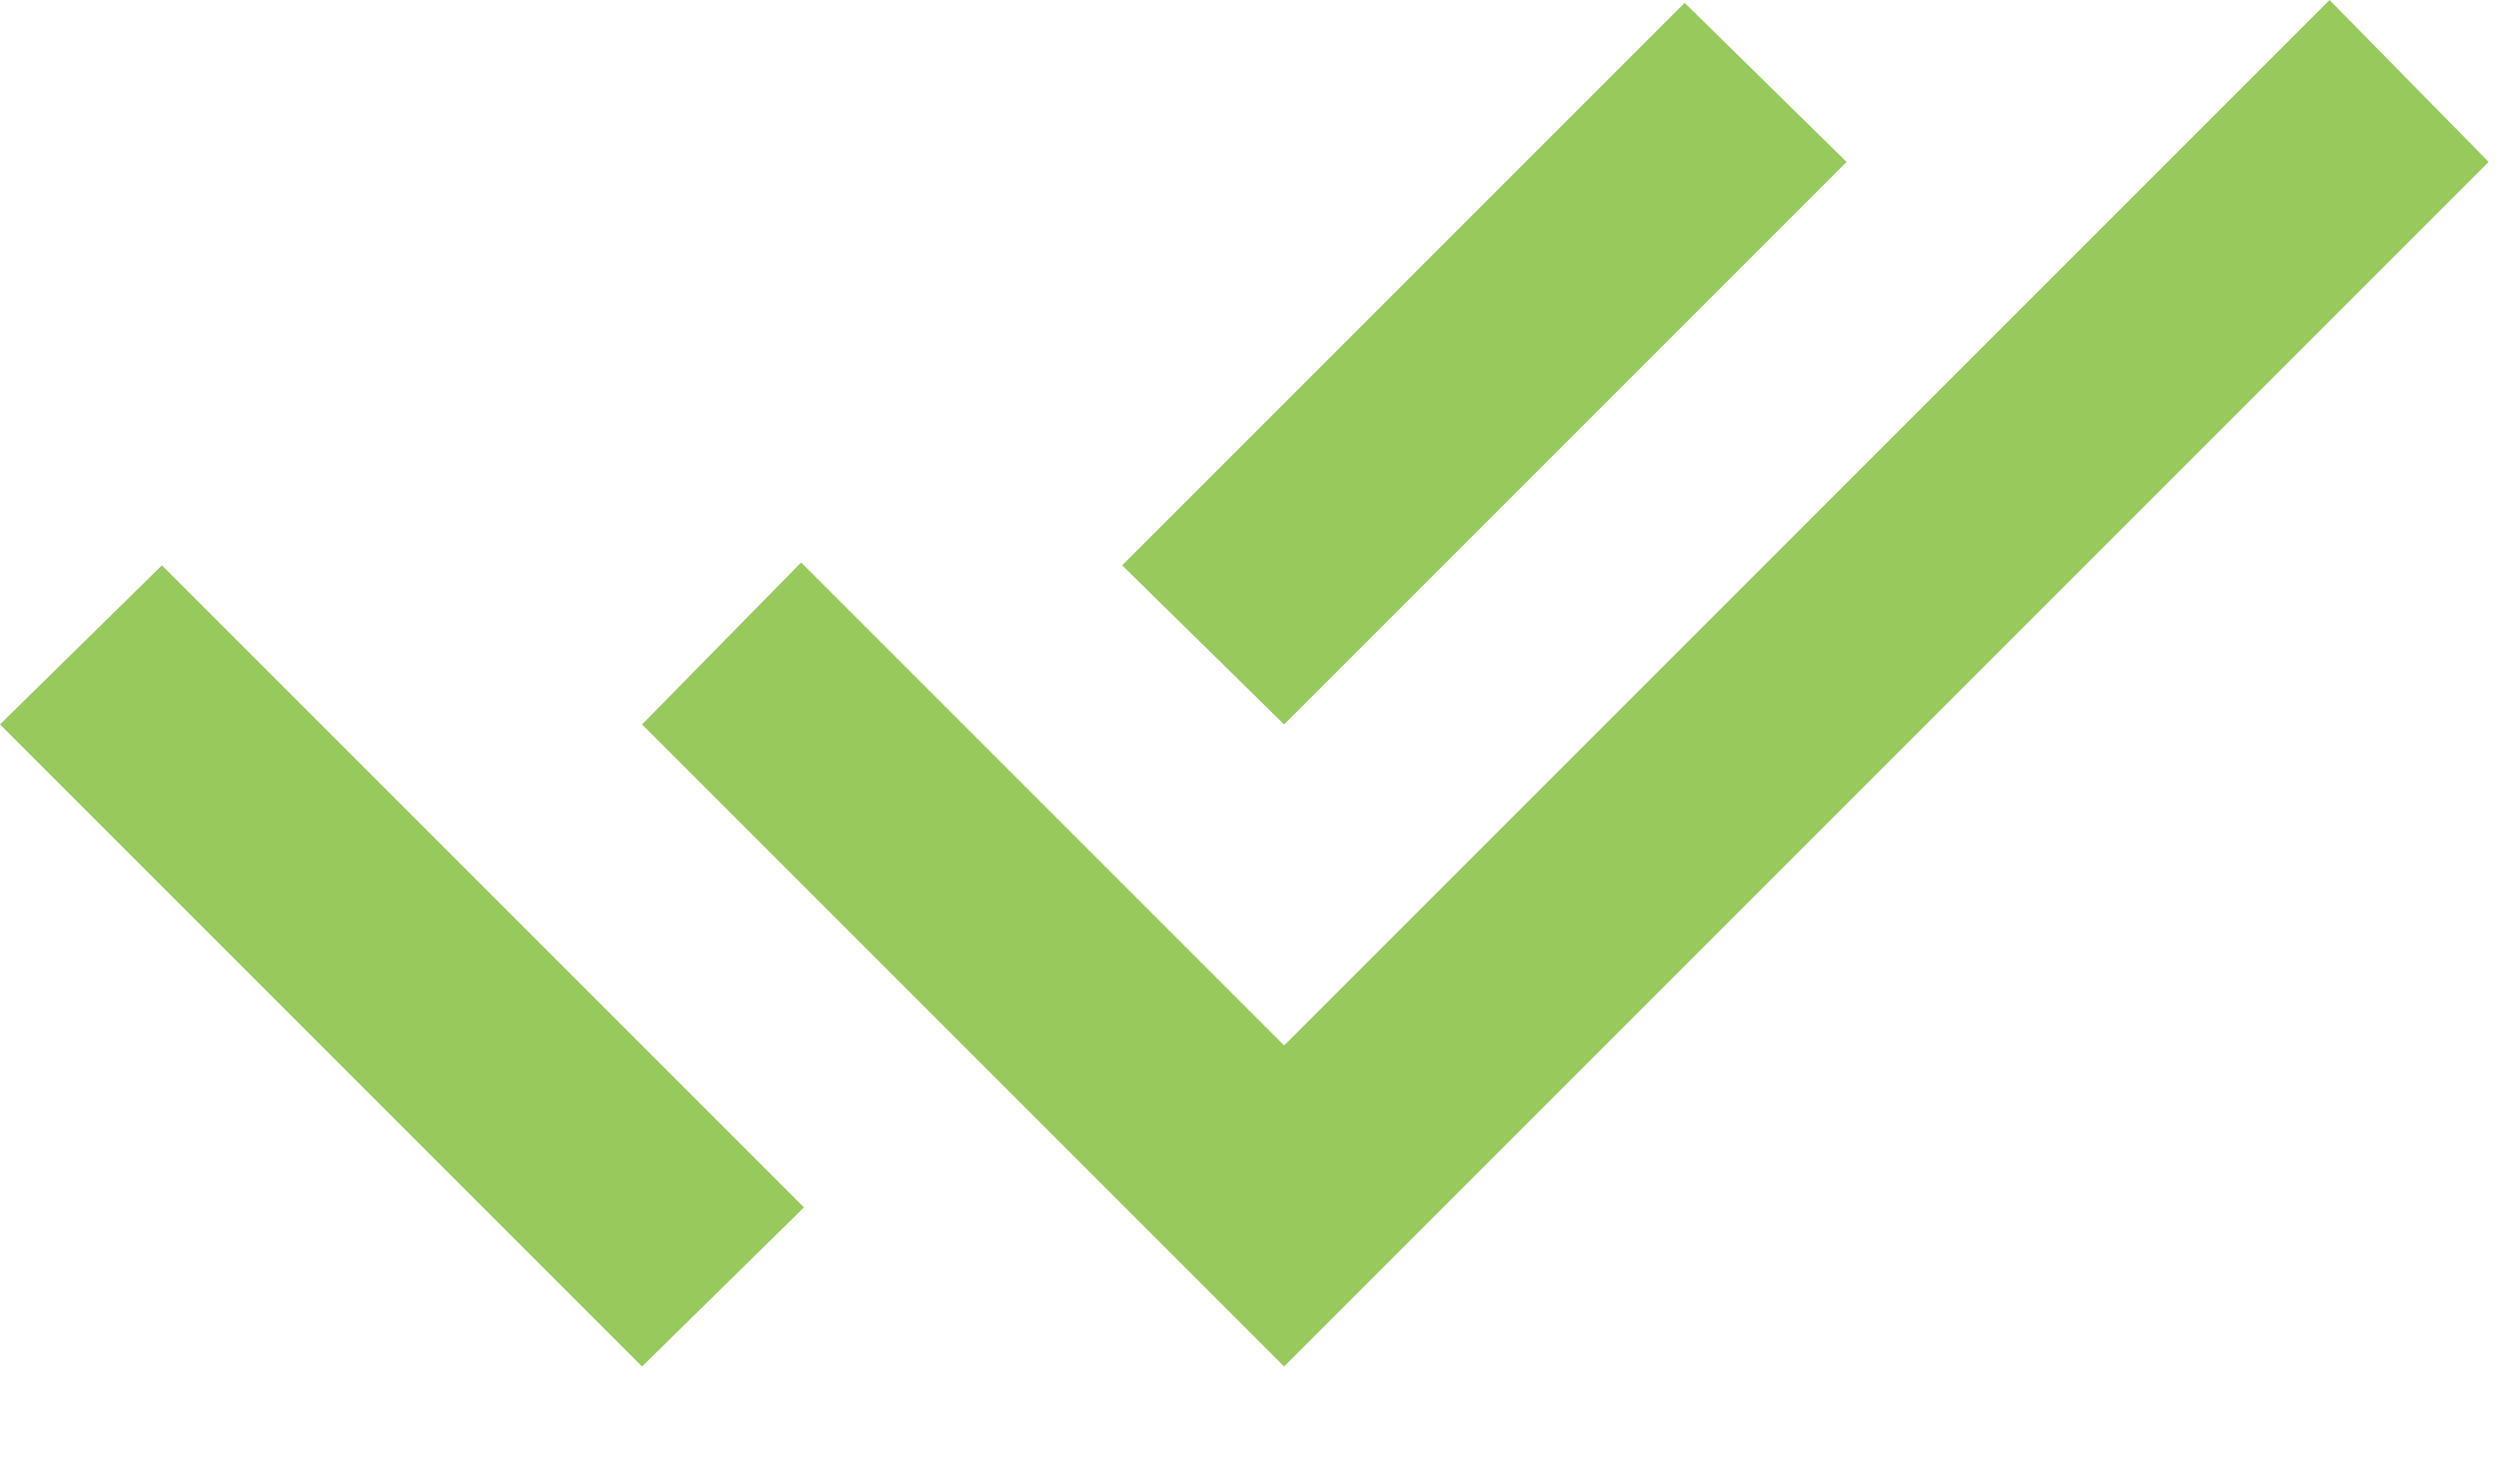
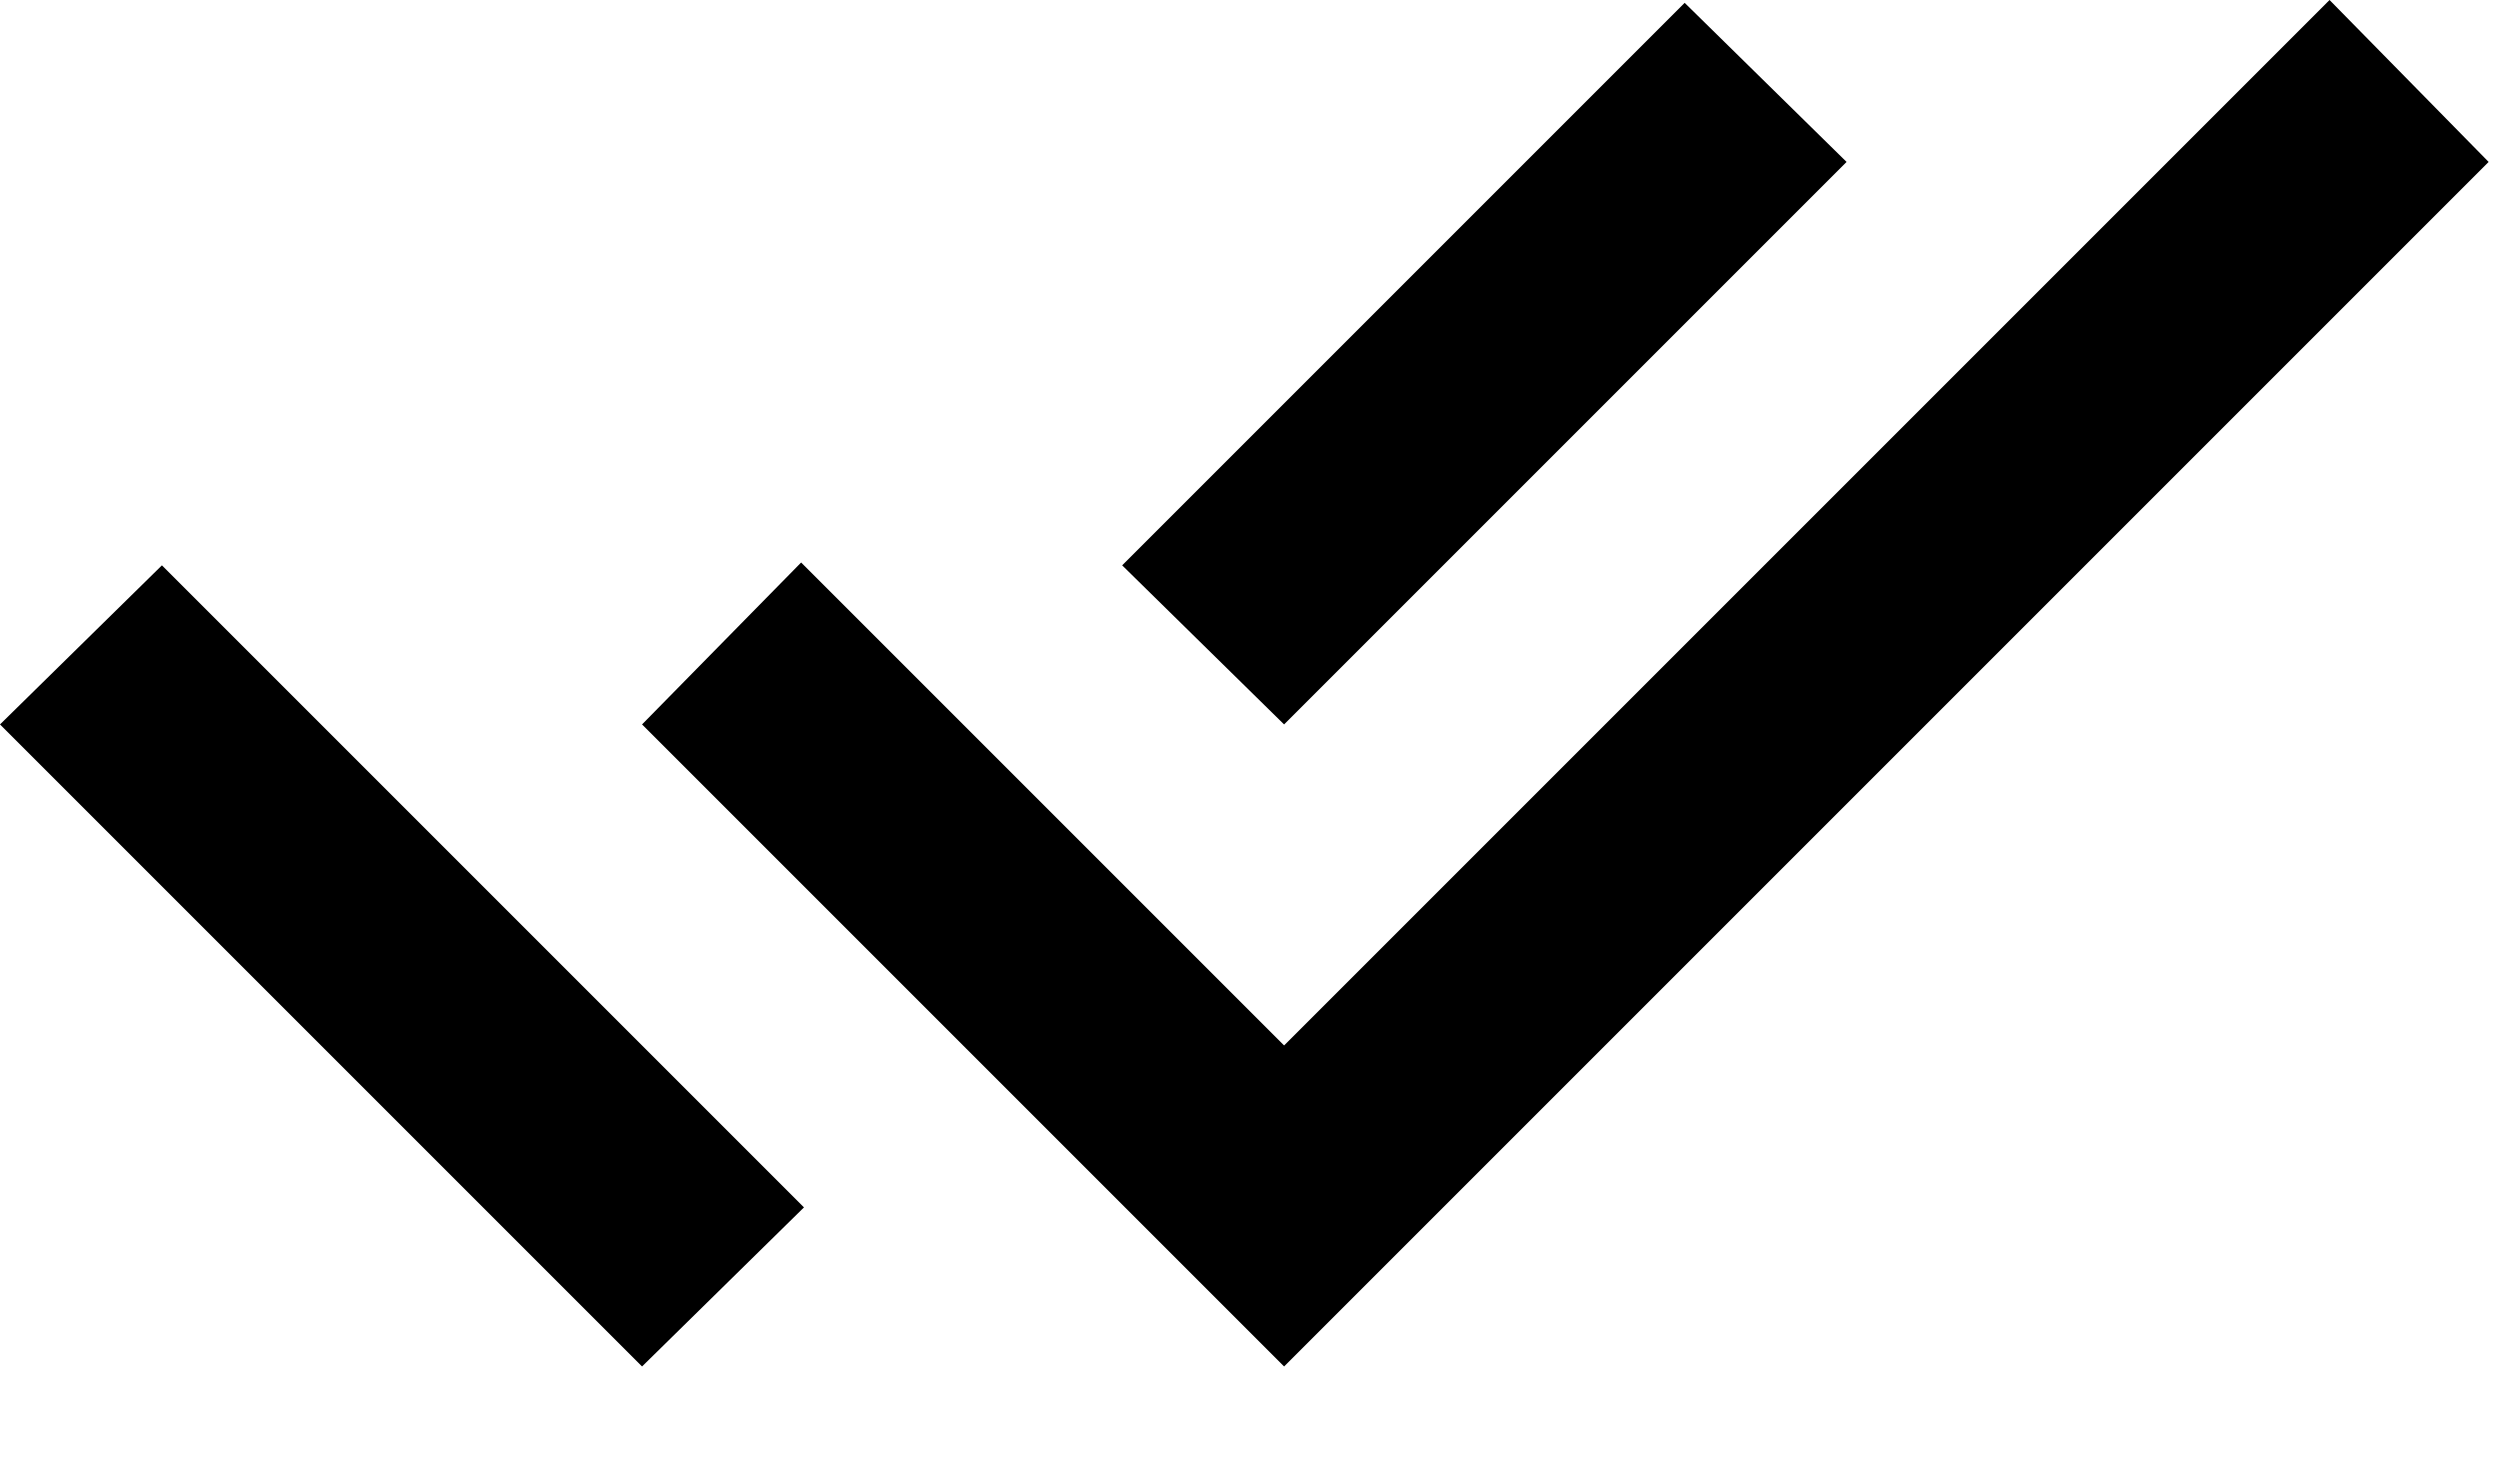
- <svg xmlns="http://www.w3.org/2000/svg" width="22" height="13" viewBox="0 0 22 13" fill="none">
-   <path d="M5.65 12.025L0 6.375L1.425 4.975L5.675 9.225L7.075 10.625L5.65 12.025ZM11.3 12.025L5.65 6.375L7.05 4.95L11.3 9.2L20.5 0L21.9 1.425L11.3 12.025ZM11.3 6.375L9.875 4.975L14.825 0.025L16.25 1.425L11.3 6.375Z" fill="#98C95C" />
+ <svg xmlns="http://www.w3.org/2000/svg" fill="none" viewBox="0 0 22 13">
+   <path fill="currentColor" d="M5.65 12.025 0 6.375l1.425-1.4 4.25 4.25 1.4 1.4zm5.65 0-5.65-5.65 1.4-1.425L11.3 9.2 20.5 0l1.4 1.425zm0-5.65-1.425-1.4 4.95-4.95 1.425 1.4z" />
</svg>
